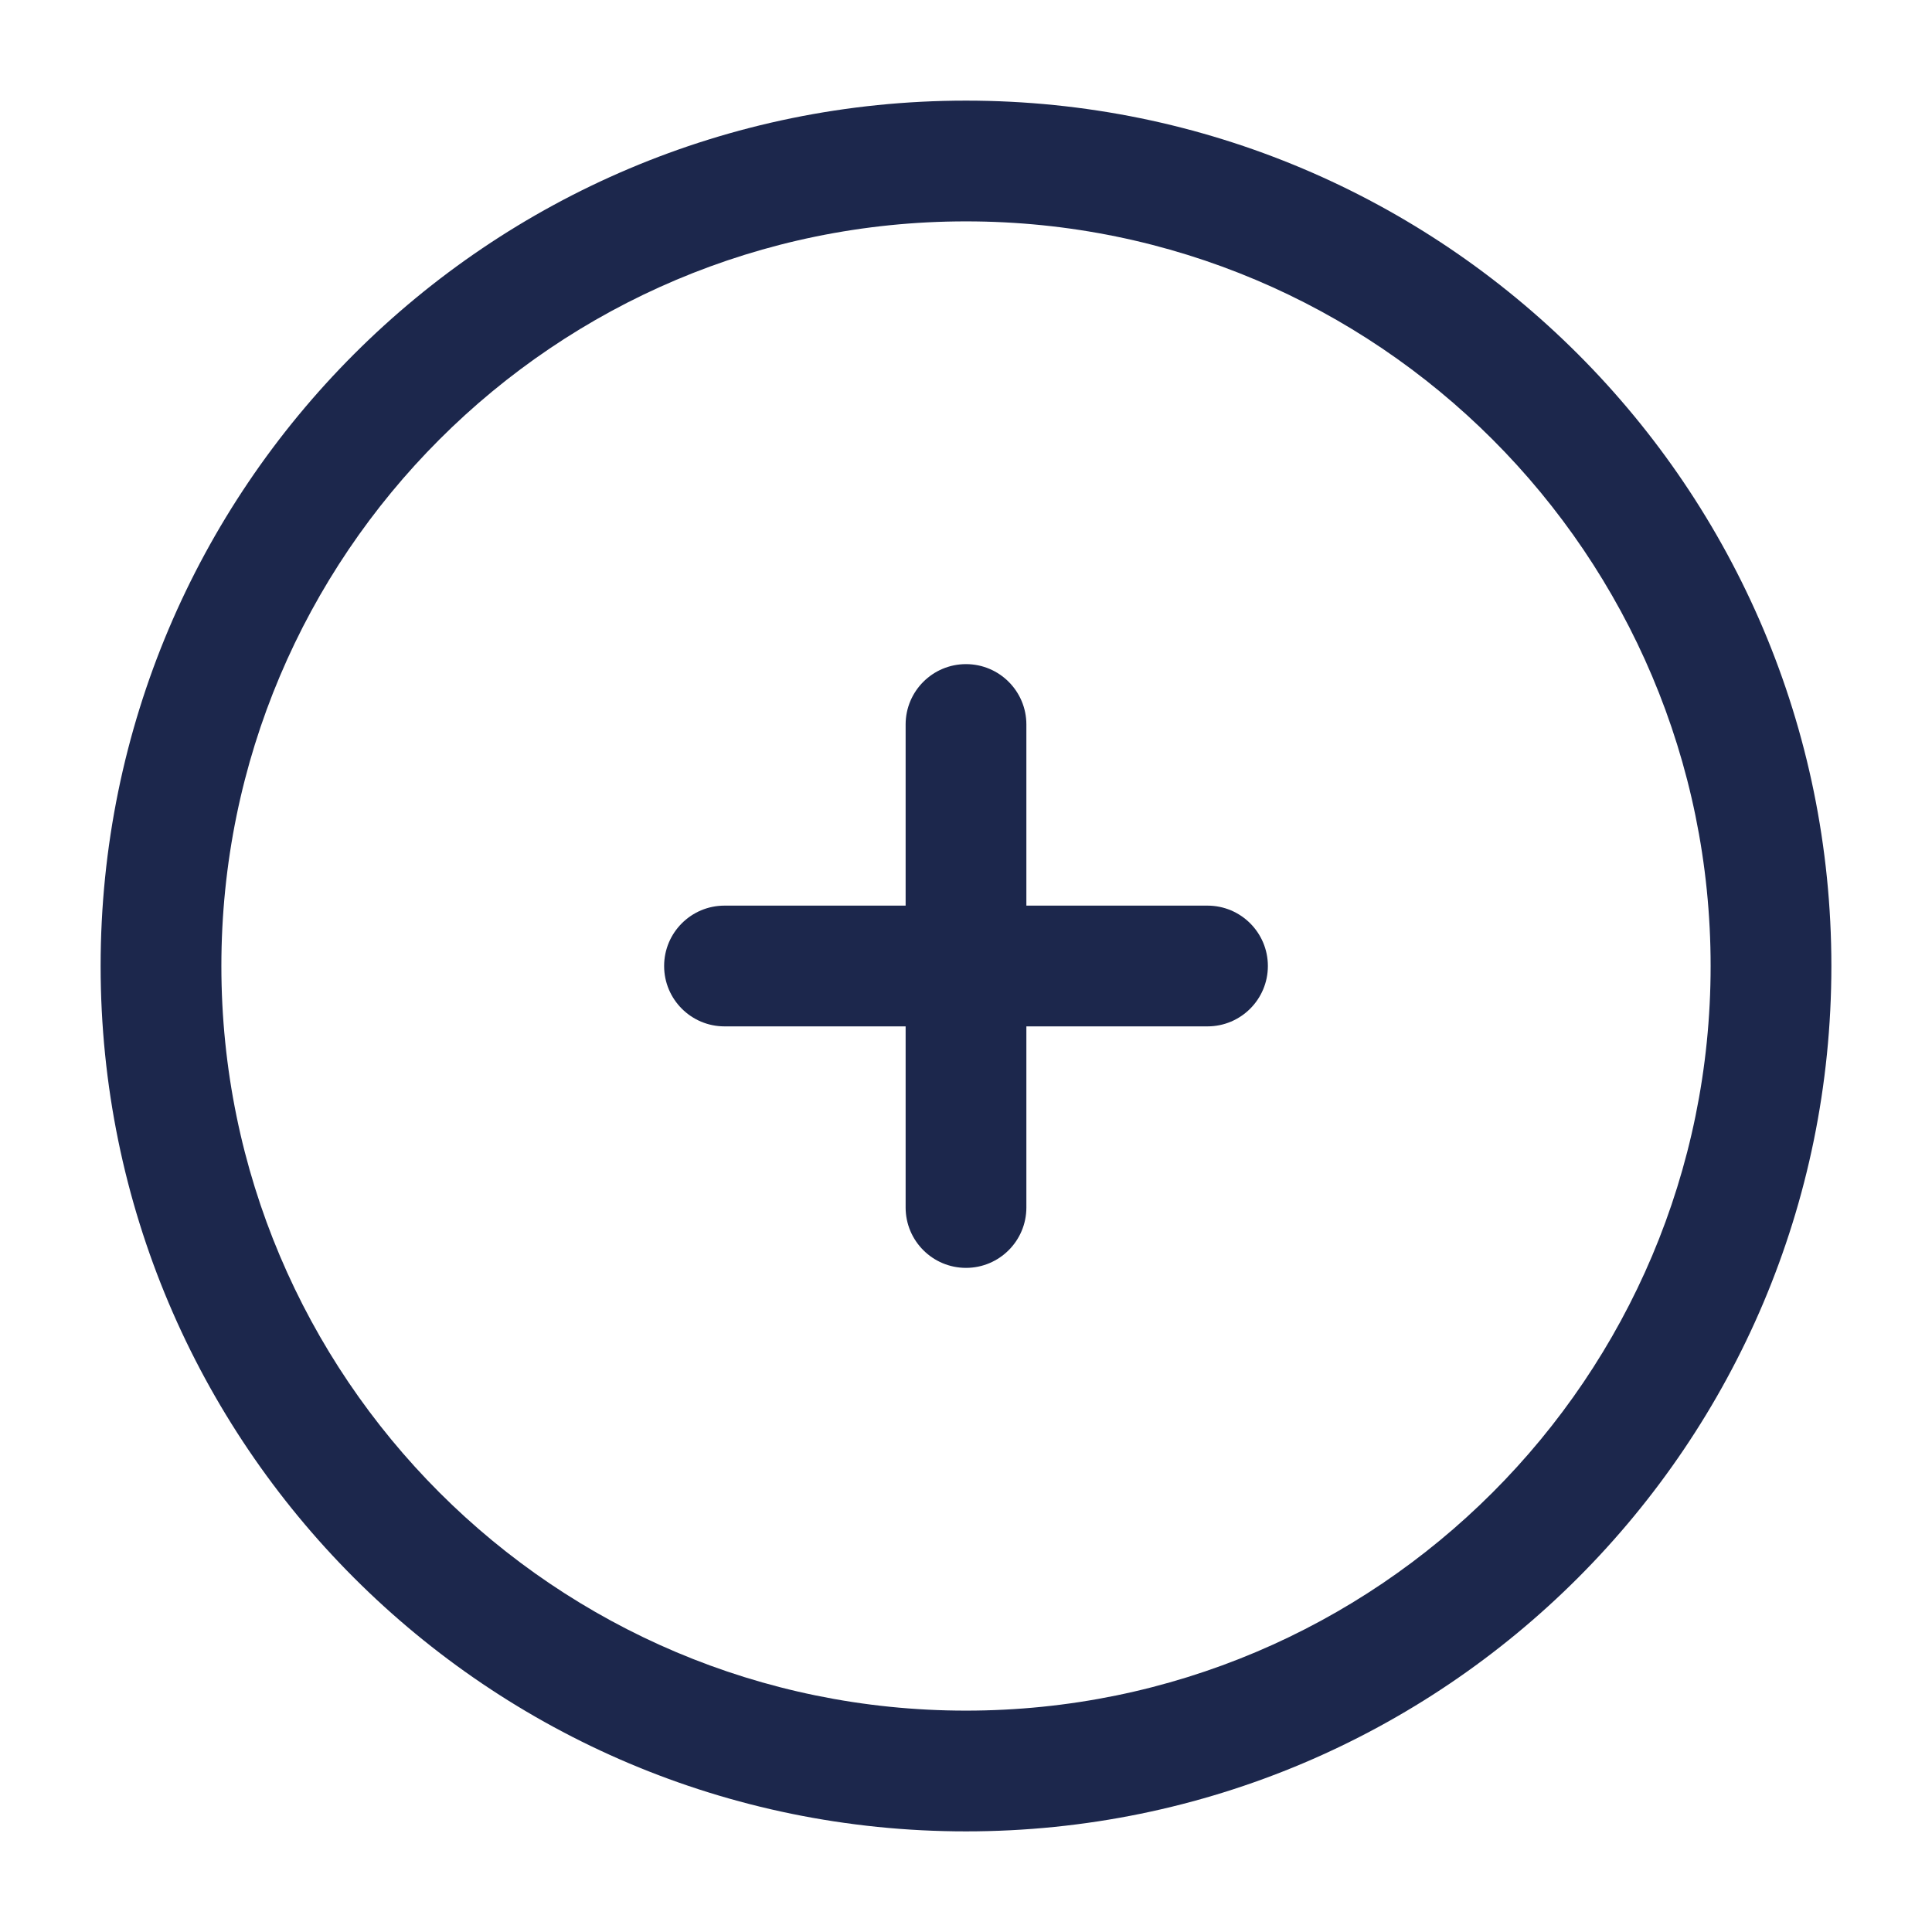
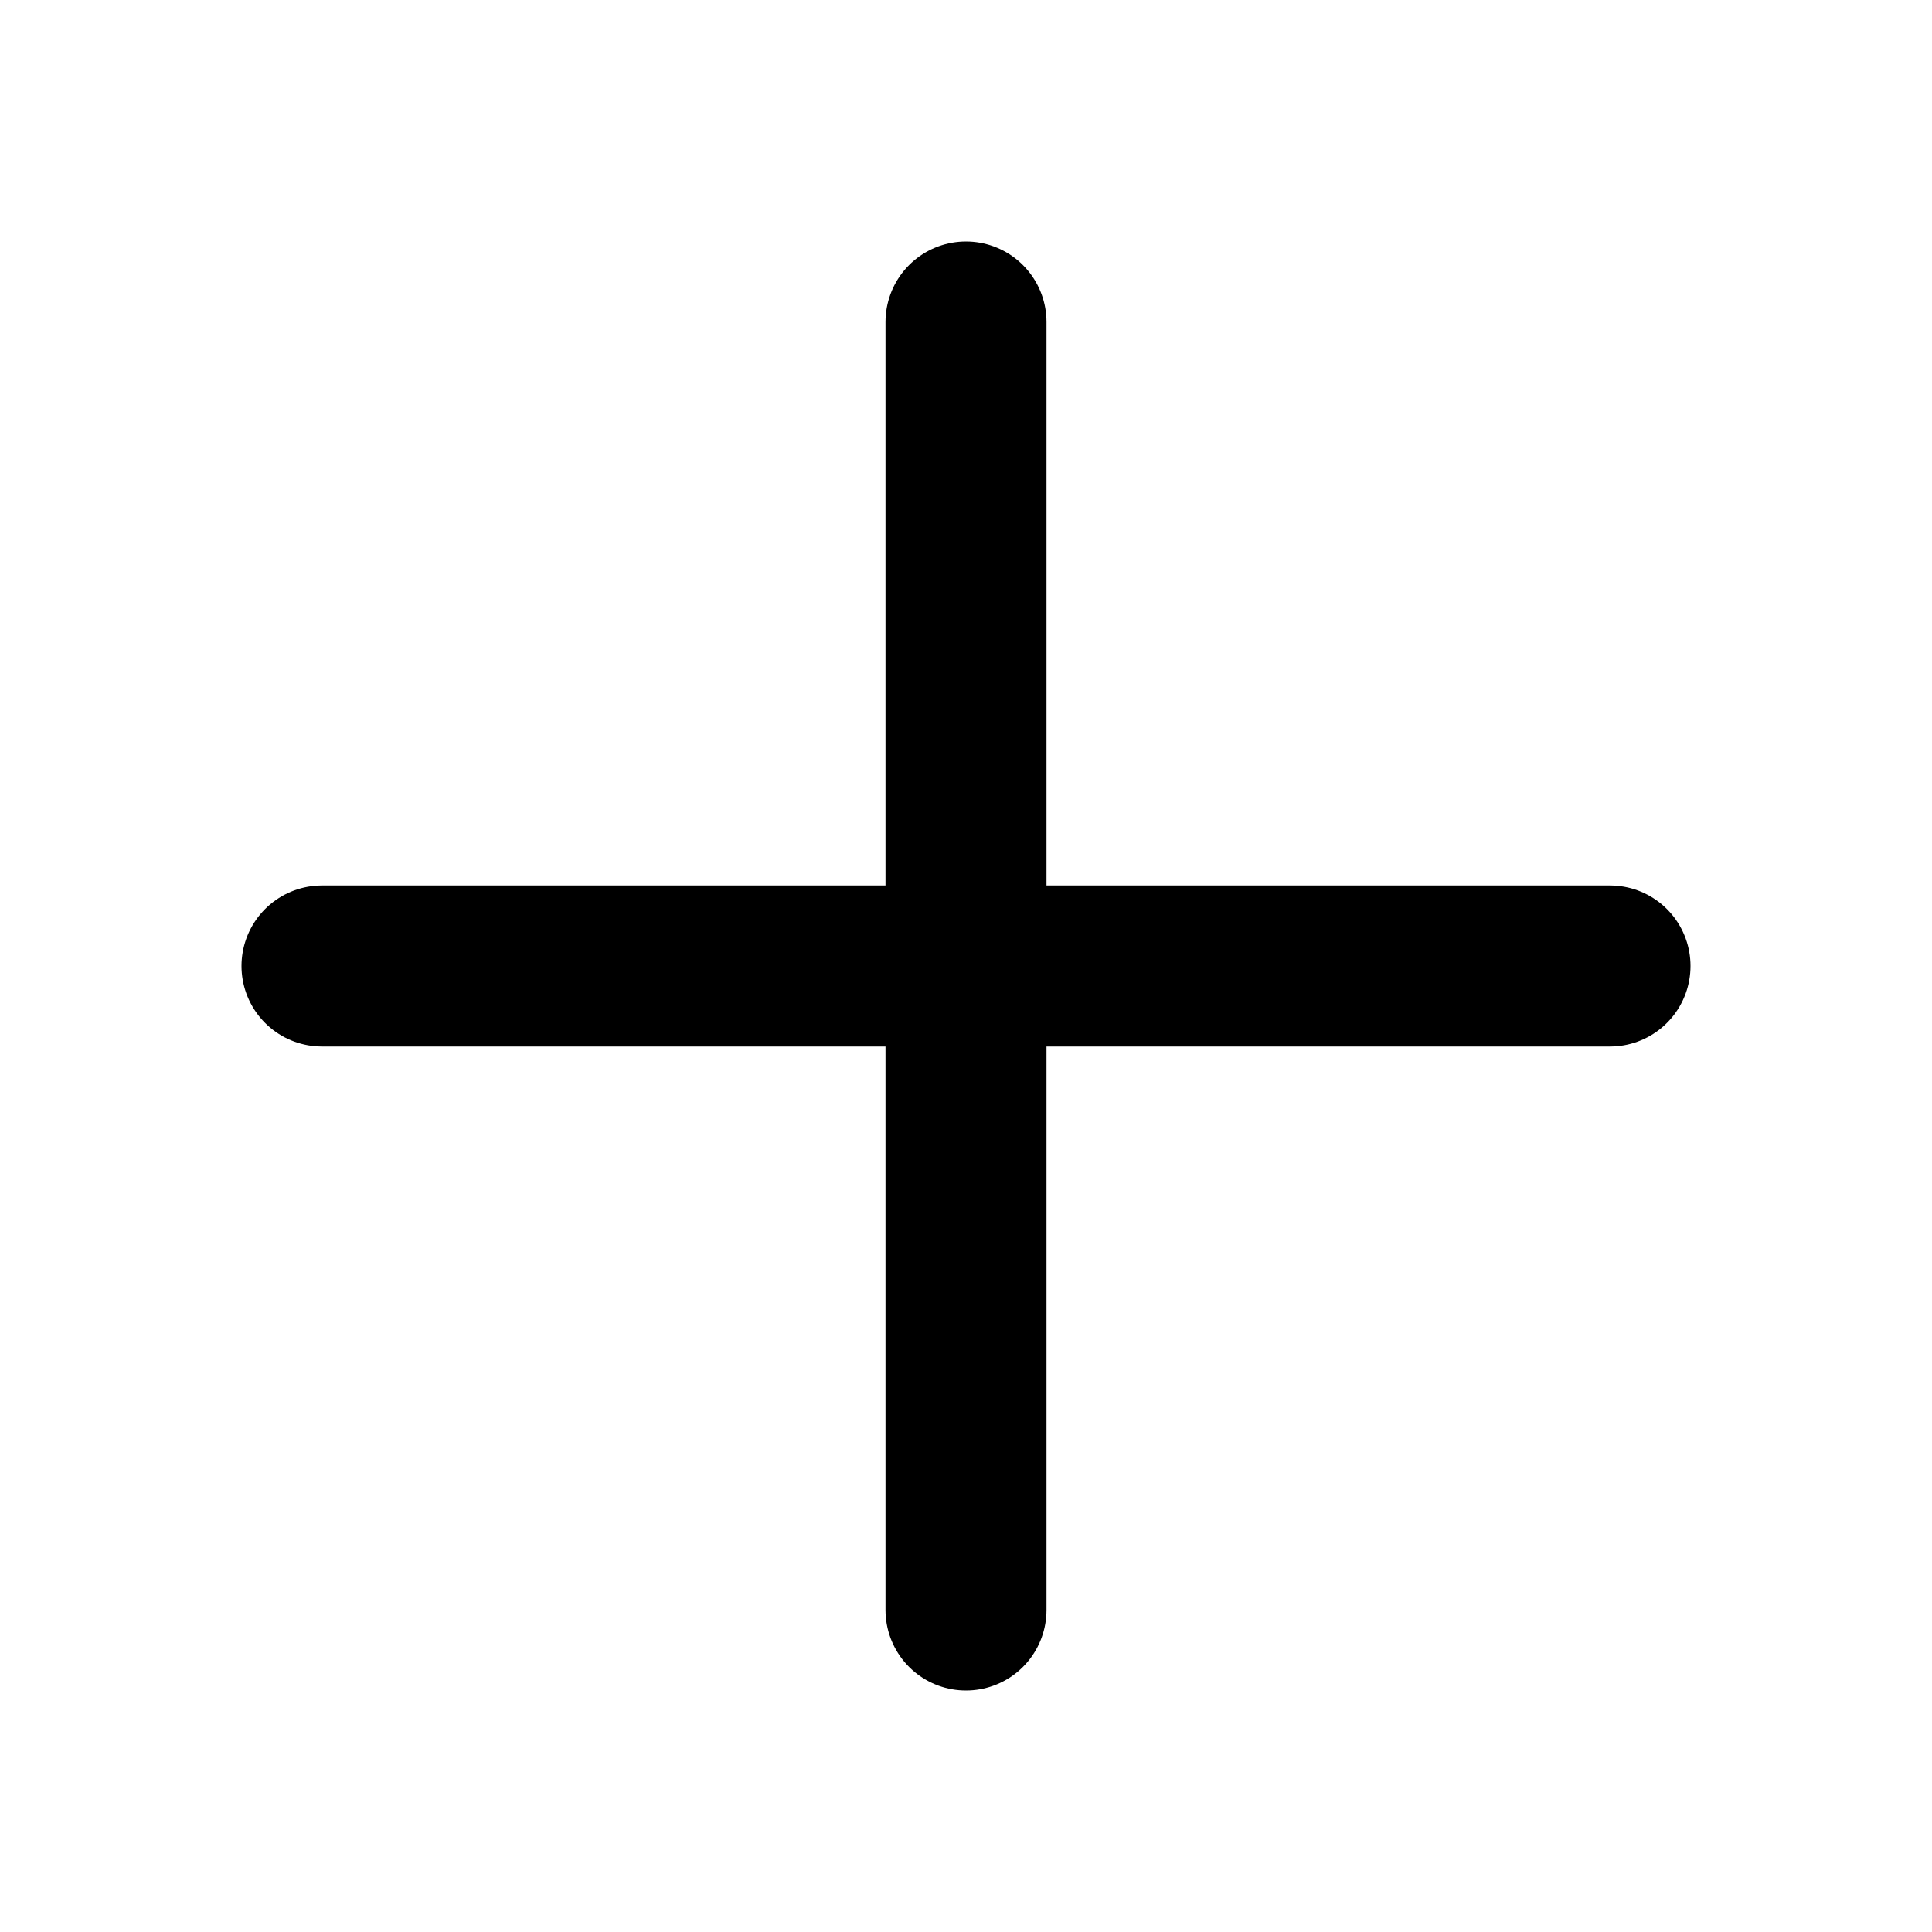
<svg xmlns="http://www.w3.org/2000/svg" width="800px" height="800px" viewBox="0 0 24 24" fill="none">
-   <path d="M12.75 9C12.75 8.586 12.414 8.25 12 8.25C11.586 8.25 11.25 8.586 11.25 9L11.25 11.25H9C8.586 11.25 8.25 11.586 8.25 12C8.25 12.414 8.586 12.75 9 12.75H11.25V15C11.25 15.414 11.586 15.75 12 15.75C12.414 15.75 12.75 15.414 12.75 15L12.75 12.75H15C15.414 12.75 15.75 12.414 15.75 12C15.75 11.586 15.414 11.25 15 11.25H12.75V9Z" fill="#1C274C" />
-   <path fill-rule="evenodd" clip-rule="evenodd" d="M12 1.25C6.063 1.25 1.25 6.063 1.25 12C1.25 17.937 6.063 22.75 12 22.75C17.937 22.75 22.75 17.937 22.75 12C22.75 6.063 17.937 1.25 12 1.25ZM2.75 12C2.75 6.891 6.891 2.75 12 2.75C17.109 2.75 21.25 6.891 21.25 12C21.25 17.109 17.109 21.25 12 21.25C6.891 21.25 2.75 17.109 2.75 12Z" fill="#1C274C" />
+   <path d="M4 12H20M12 4V20" stroke="#000000" stroke-width="2" stroke-linecap="round" stroke-linejoin="round" />
</svg>
